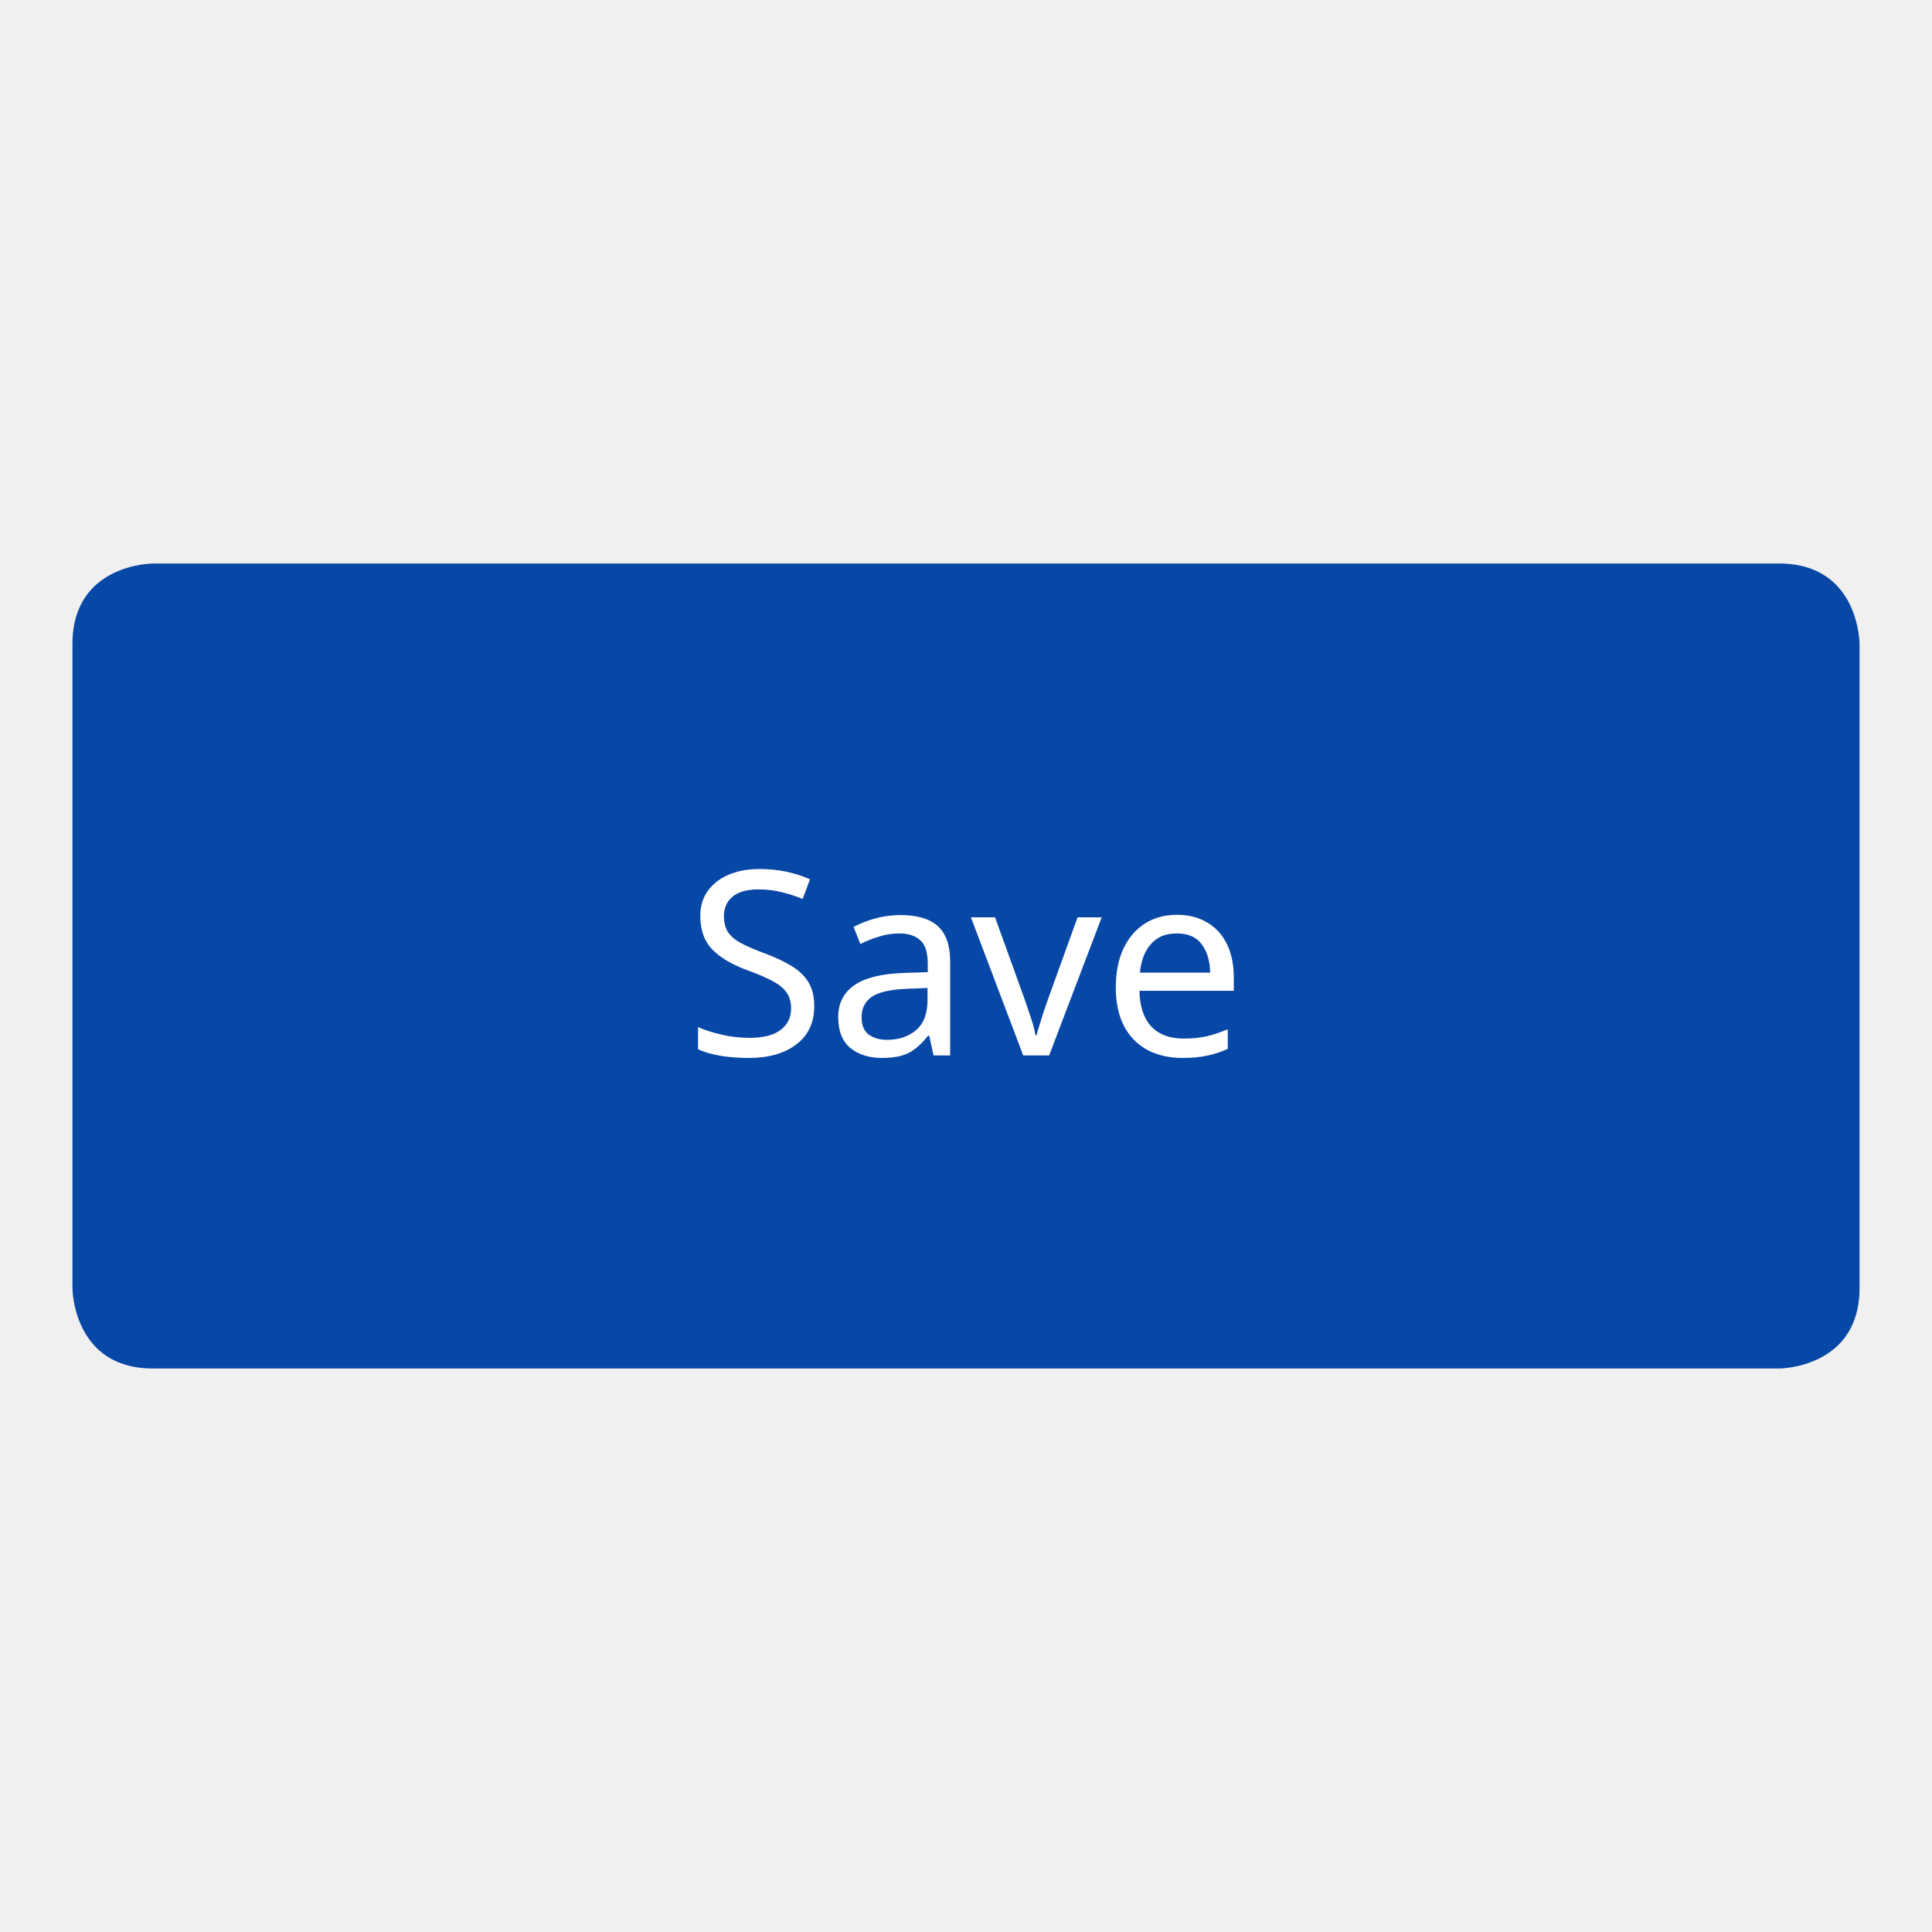
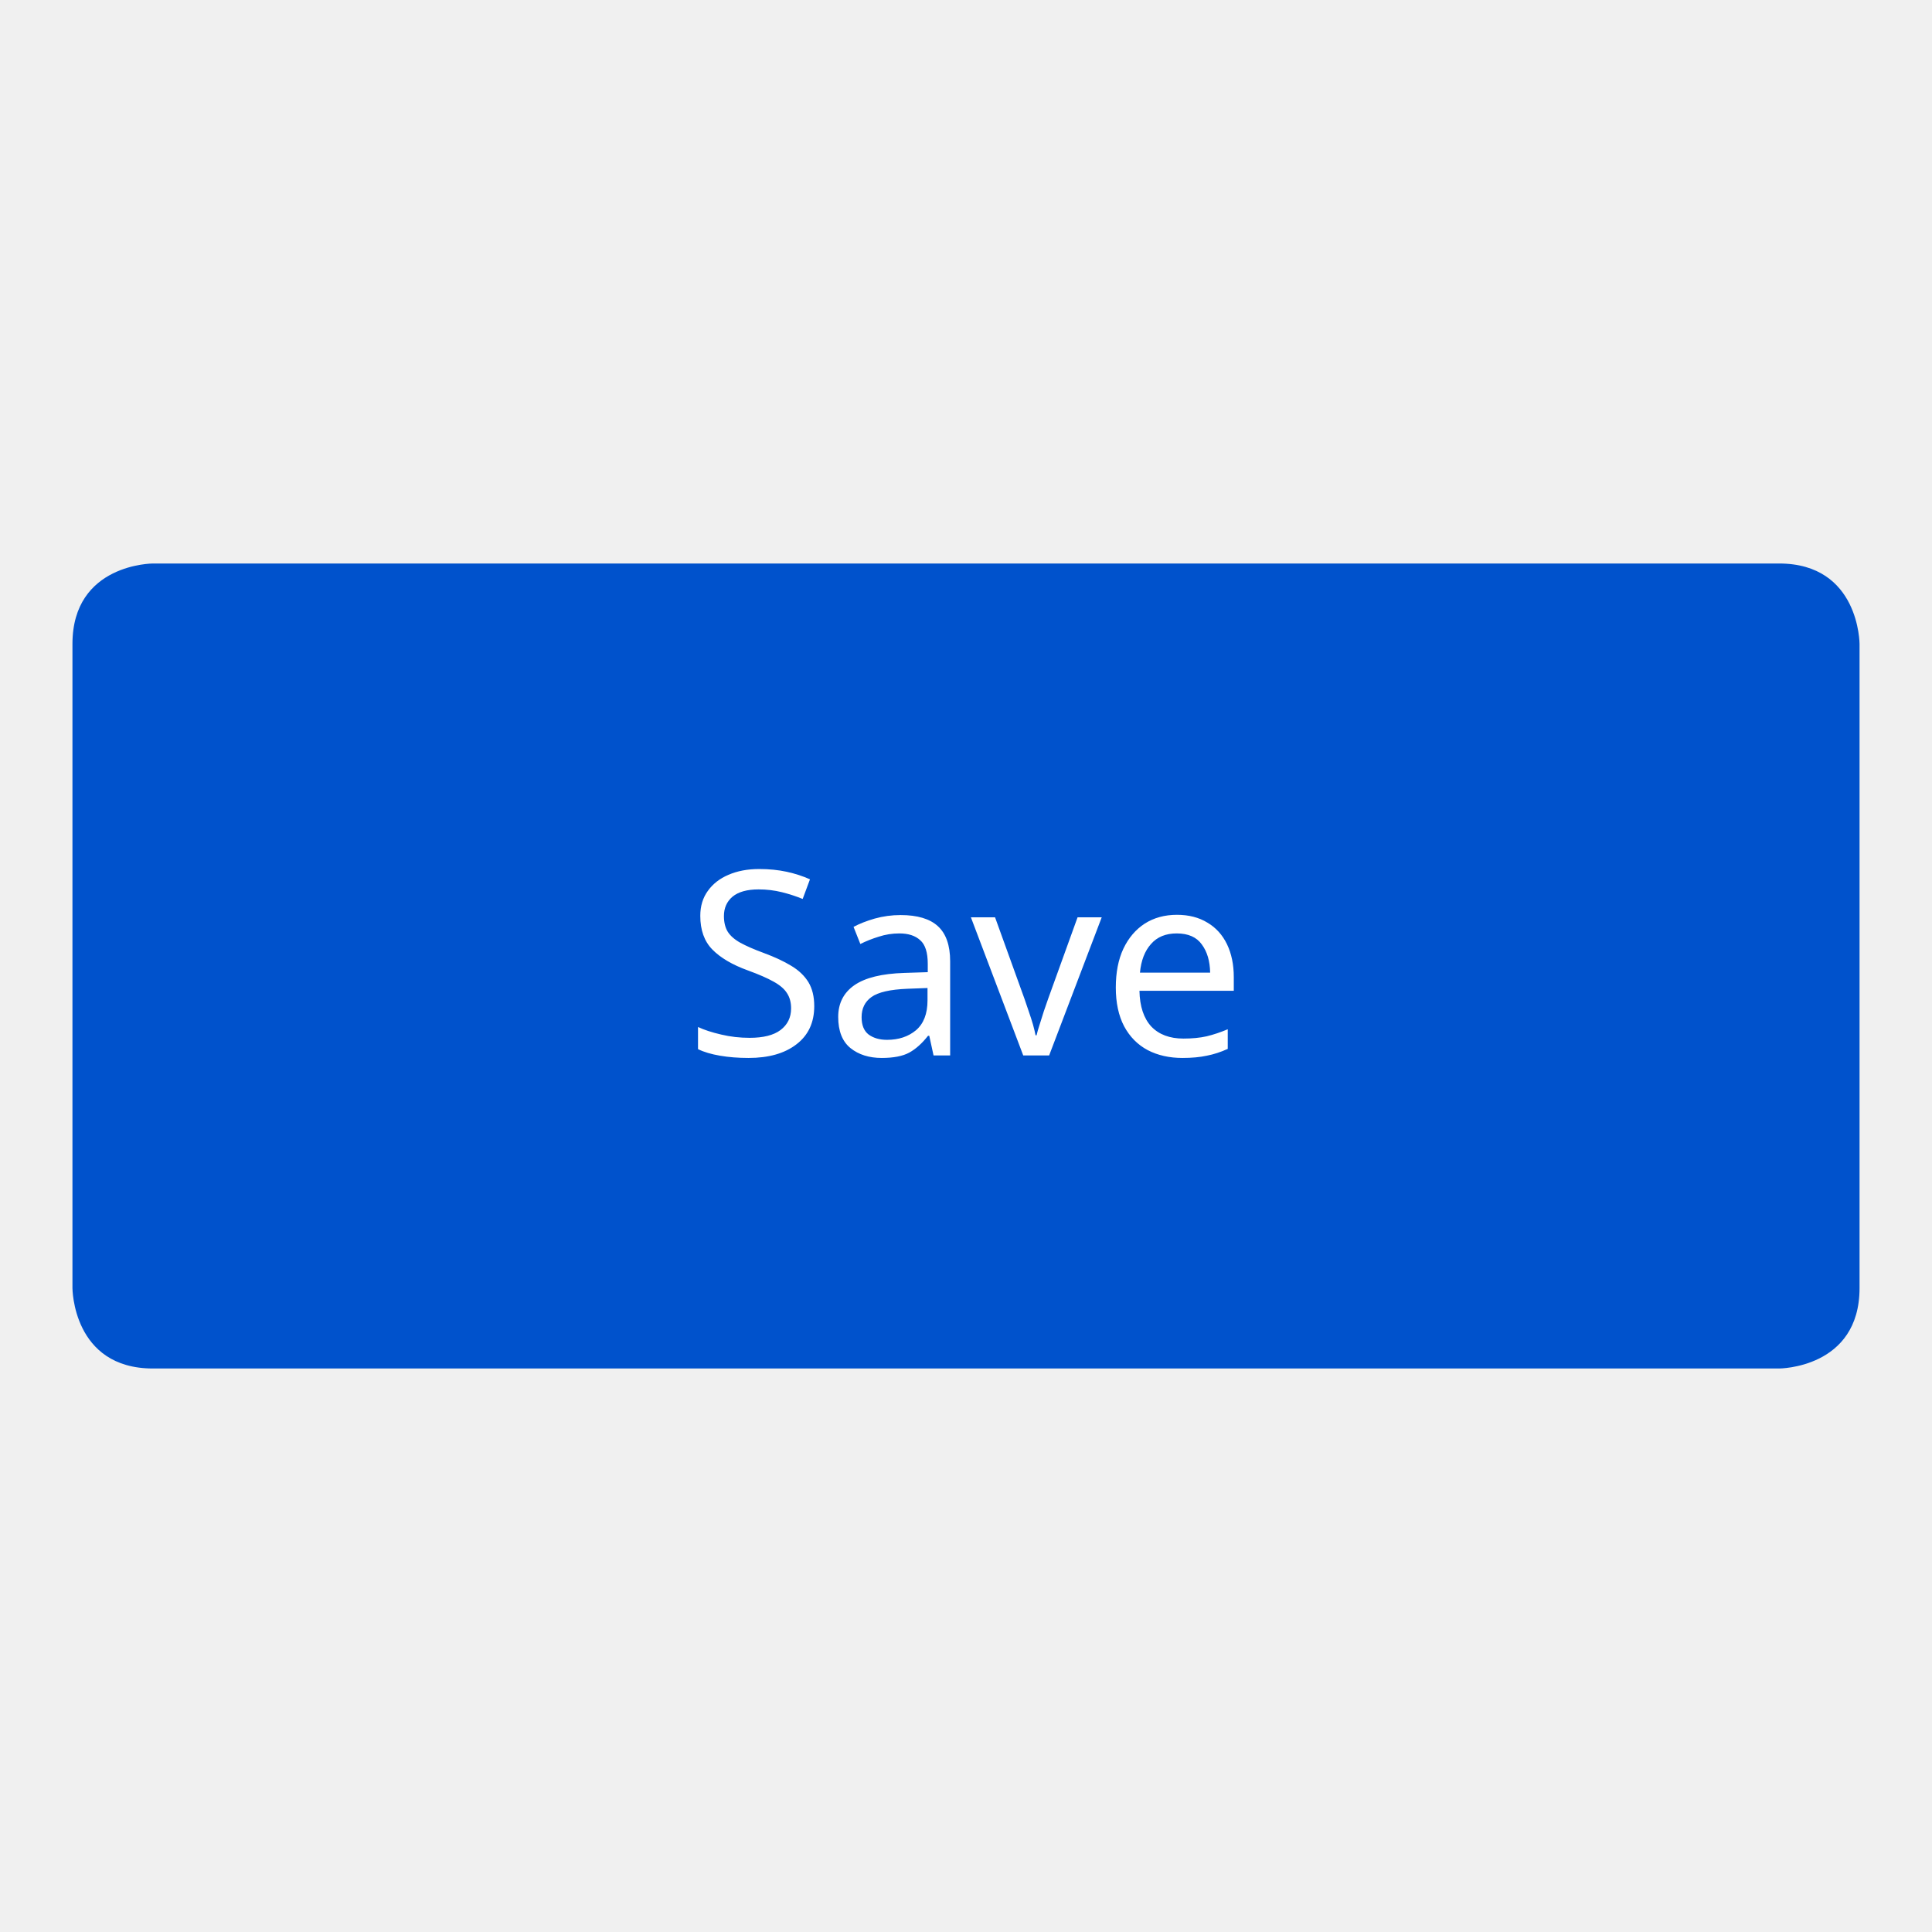
<svg xmlns="http://www.w3.org/2000/svg" width="30px" height="30px" viewBox="-60 -60 120 120" aria-labelledby="addIconTitle">
  <g id="two-5" transform="matrix(1 0 0 1 0 0)" opacity="1">
    <g id="two-4" transform="matrix(1 0 0 1 0 0)" opacity="1">
-       <path transform="matrix(1 0 0 1 0 0)" id="two-1" d="M -50.5 -25 C -50.5 -25 50.5 -25 50.5 -25 C 55.5 -25 55.5 -20 55.5 -20 C 55.5 -20 55.5 20 55.5 20 C 55.5 25 50.5 25 50.5 25 C 50.5 25 -50.5 25 -50.5 25 C -55.5 25 -55.5 20 -55.5 20 C -55.5 20 -55.5 -20 -55.5 -20 C -55.5 -25 -50.5 -25 -50.5 -25 C -50.5 -25 -50.5 -25 -50.5 -25 C -50.5 -25 -50.5 -25 -50.5 -25 Z " fill="#0747A6" stroke="undefined" stroke-width="1" stroke-opacity="1" fill-opacity="1" visibility="visible" stroke-linecap="butt" stroke-linejoin="miter" stroke-miterlimit="4" />
+       <path transform="matrix(1 0 0 1 0 0)" id="two-1" d="M -50.5 -25 C -50.5 -25 50.5 -25 50.5 -25 C 55.5 -25 55.5 -20 55.5 -20 C 55.5 -20 55.5 20 55.5 20 C 55.5 25 50.5 25 50.5 25 C 50.5 25 -50.5 25 -50.5 25 C -55.5 25 -55.5 20 -55.5 20 C -55.5 20 -55.5 -20 -55.5 -20 C -55.5 -25 -50.5 -25 -50.5 -25 C -50.5 -25 -50.5 -25 -50.5 -25 C -50.5 -25 -50.5 -25 -50.5 -25 Z " fill="#0052CC" stroke="undefined" stroke-width="1" stroke-opacity="1" fill-opacity="1" visibility="visible" stroke-linecap="butt" stroke-linejoin="miter" stroke-miterlimit="4" />
    </g>
    <g id="two-3" transform="matrix(1 0 0 1 0 0)" opacity="1">
      <text transform="matrix(1 0 0 1 0 0)" id="two-2" font-family="sans-serif" font-size="16" line-height="17" text-anchor="middle" dominant-baseline="middle" alignment-baseline="middle" font-style="normal" font-weight="500" text-decoration="none" fill="#fff" stroke="transparent" stroke-width="1" opacity="1" class="" visibility="visible">Save</text>
    </g>
  </g>
</svg>
